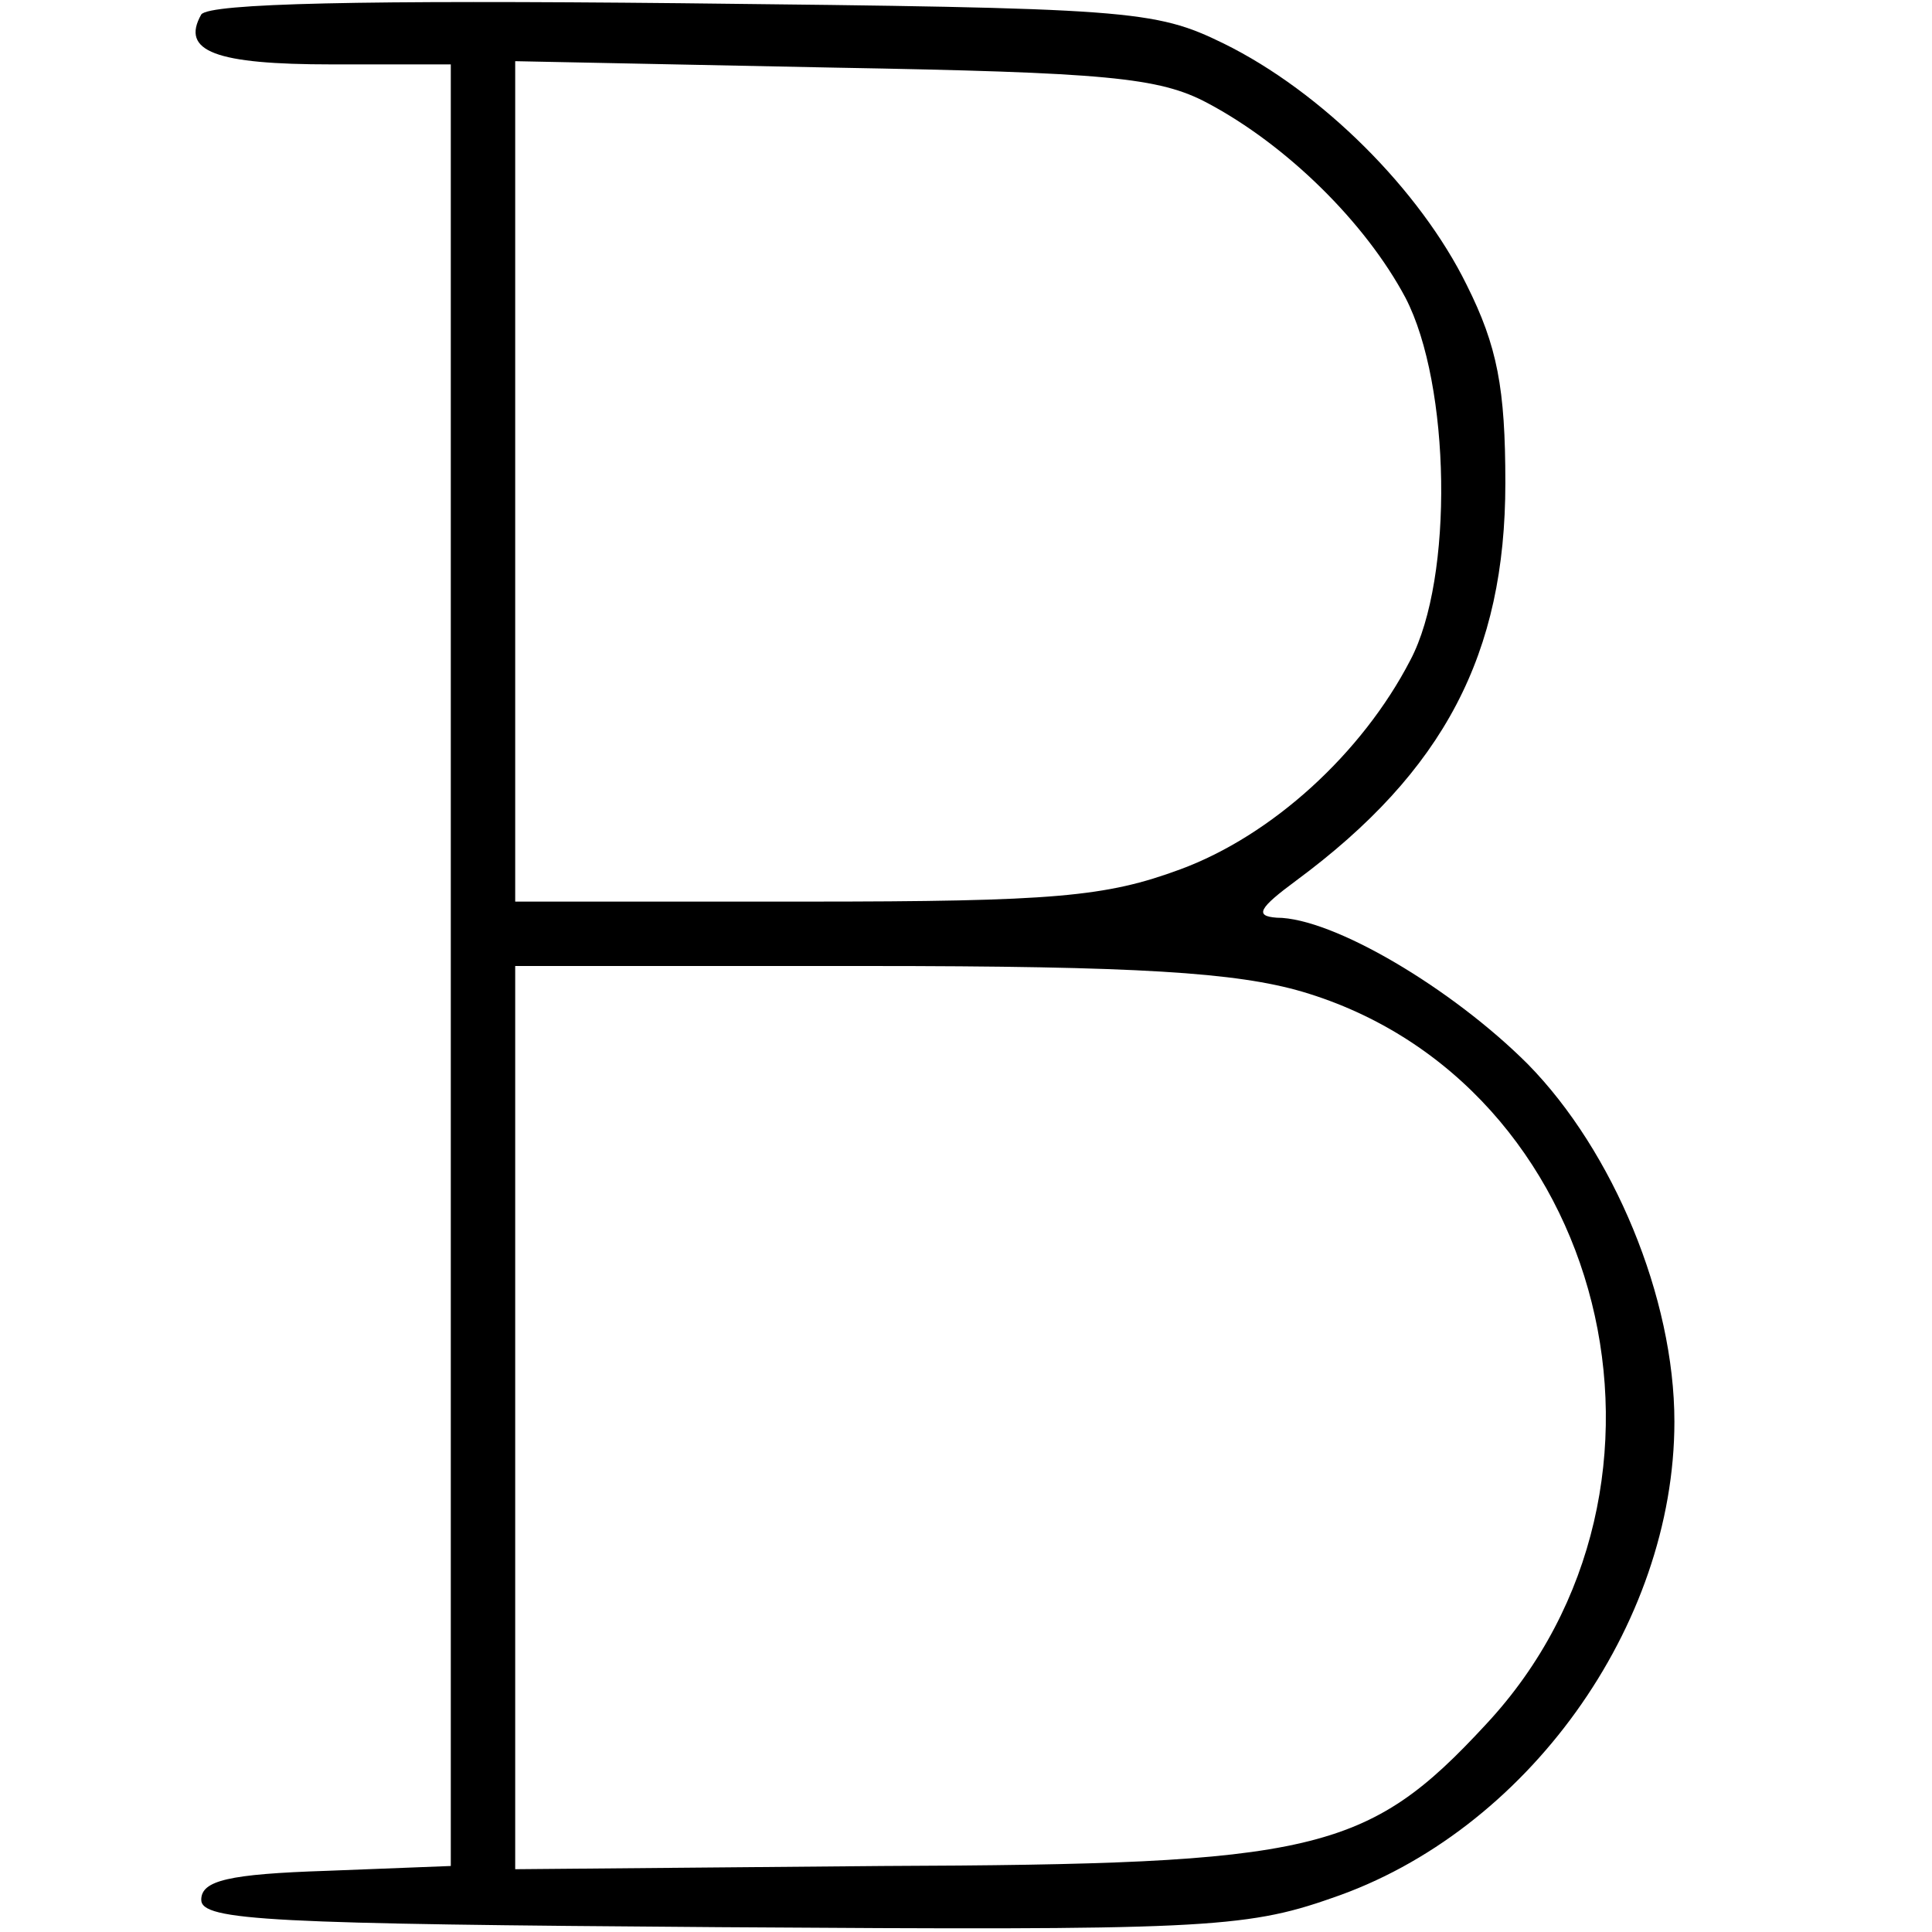
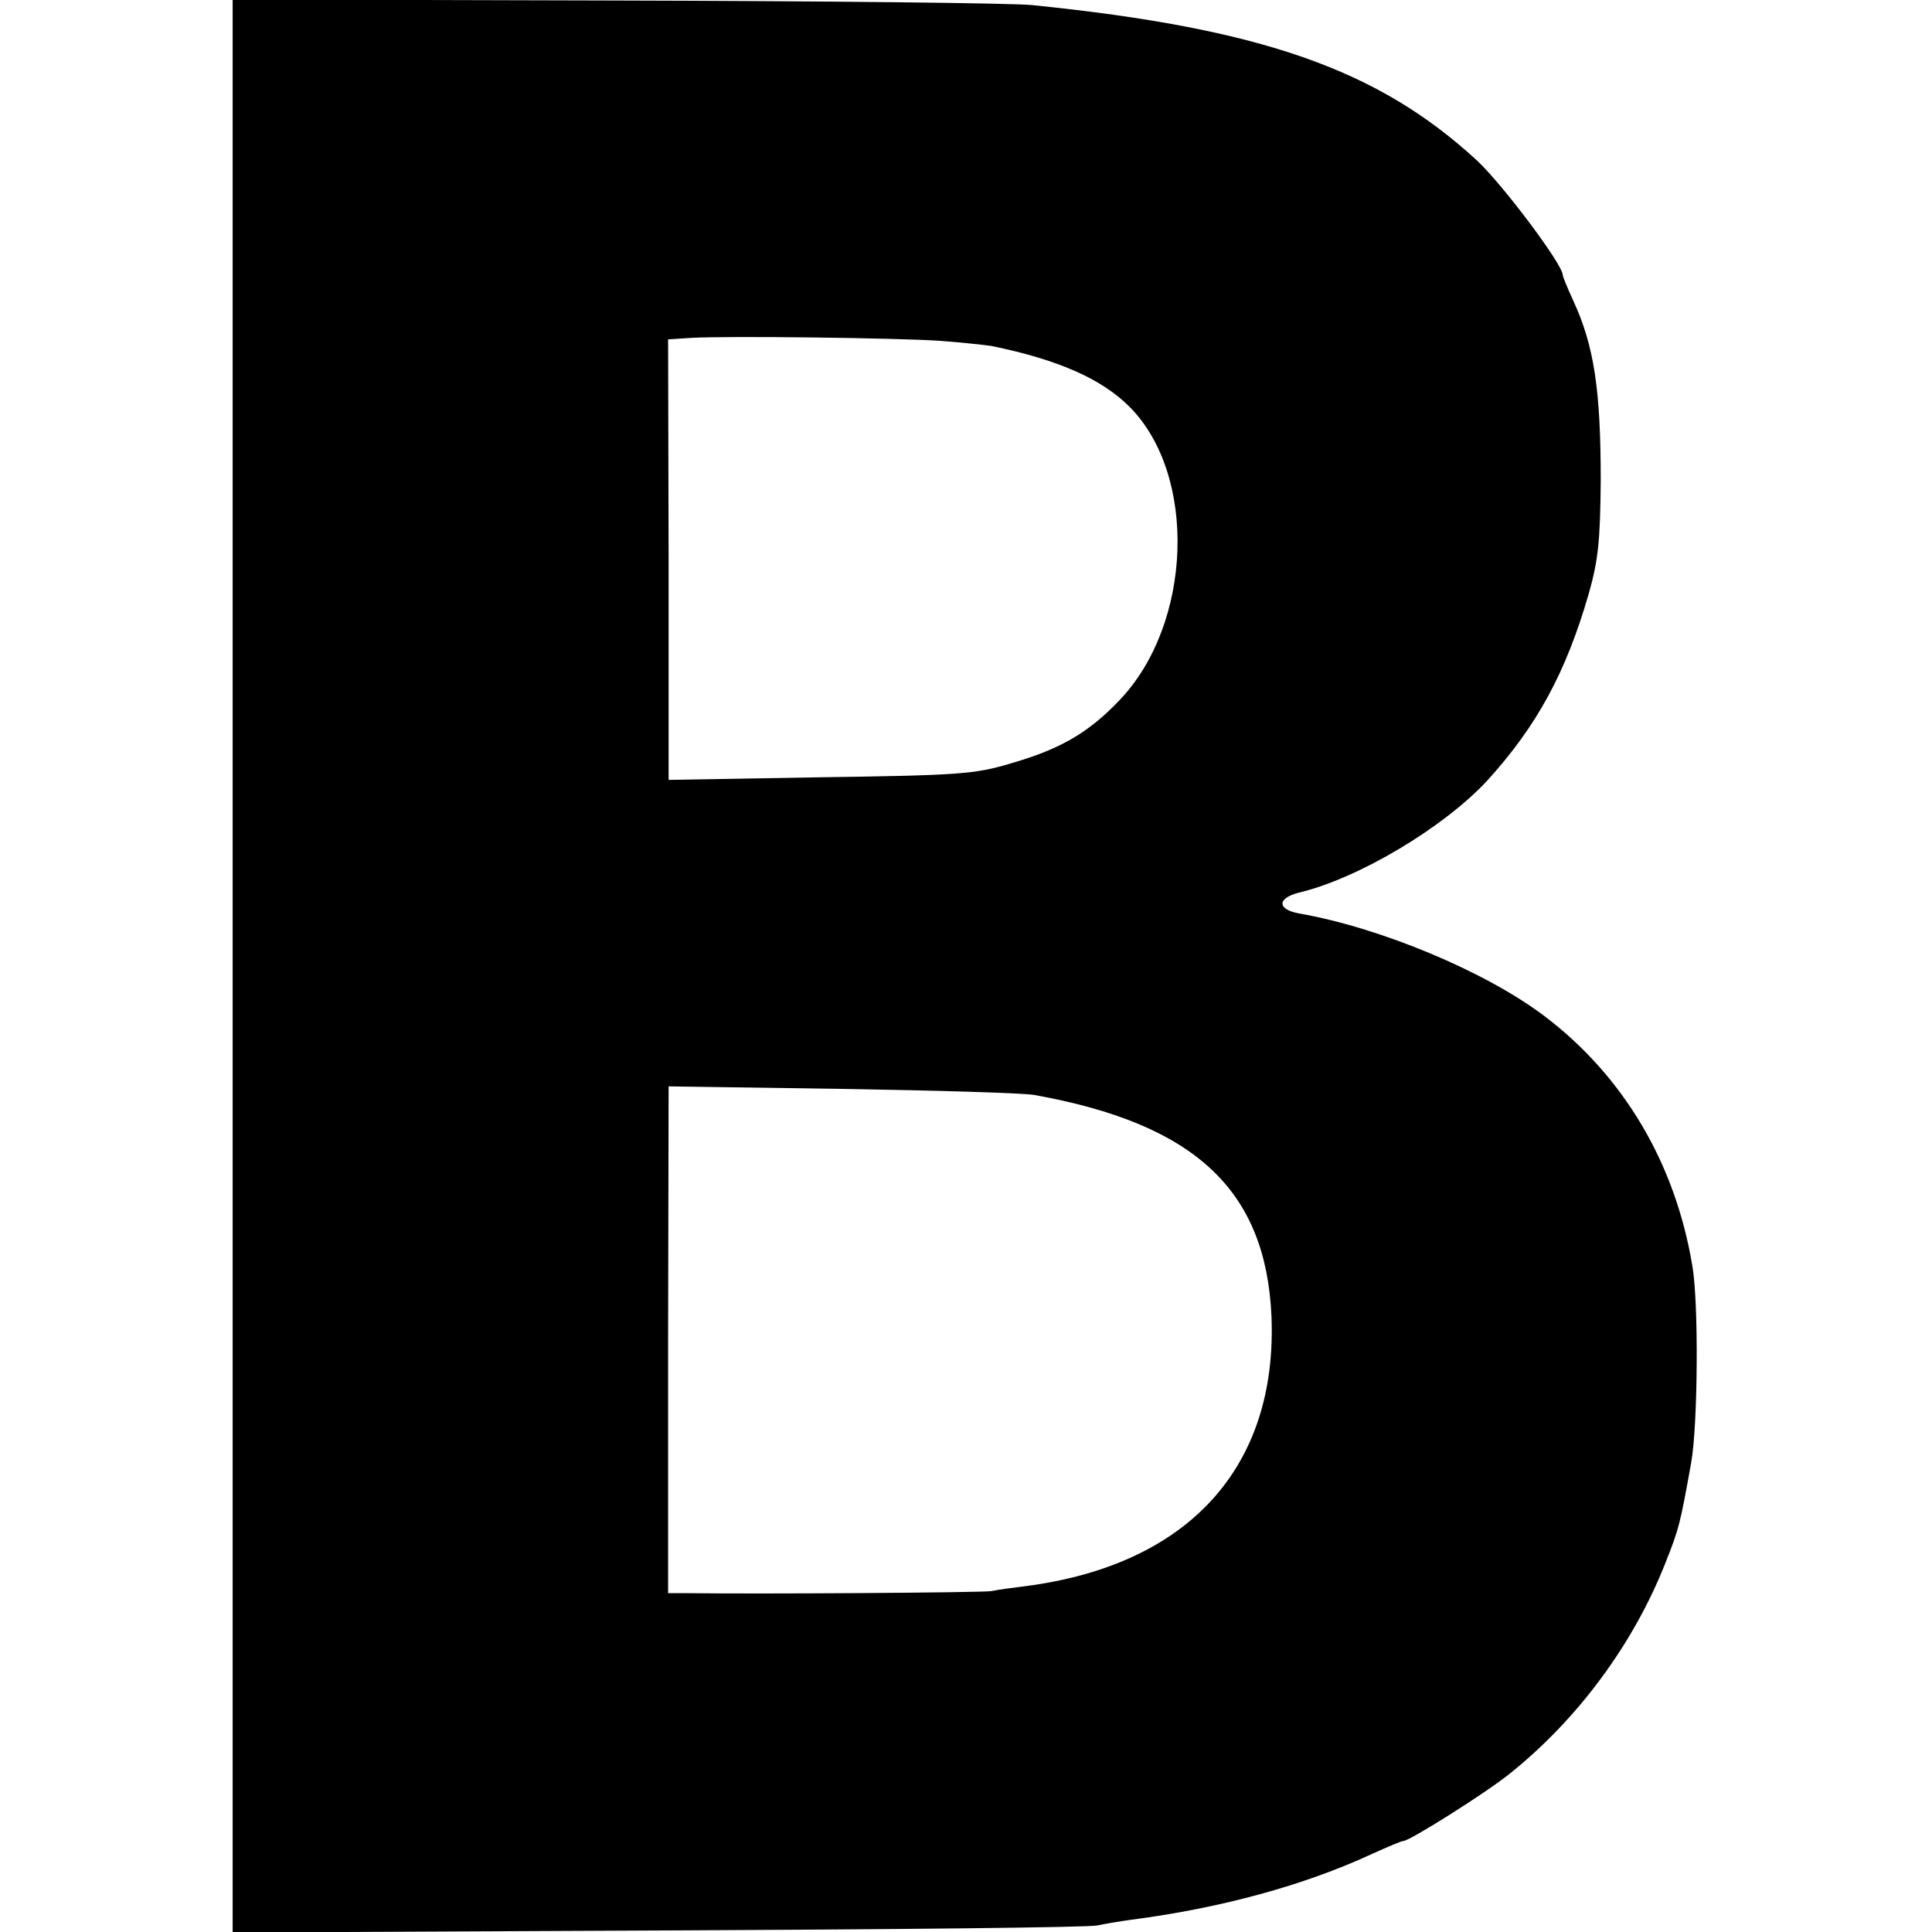
- <svg xmlns="http://www.w3.org/2000/svg" version="1.0" width="120pt" height="120pt" viewBox="0 0 120 120" preserveAspectRatio="xMidYMid meet">
-   <g transform="translate(0,120) scale(0.1,-0.1)" fill="#000000" stroke="none">
-     <path d="M125 1191 c-13 -23 9 -31 81 -31 l74 0 0 -560 0 -559 -77 -3 c-61 -2 -78 -6 -78 -18 0 -13 43 -15 322 -17 297 -2 326 -1 380 18 121 41 213 169 213 296 0 77 -38 168 -91 222 -47 47 -121 91 -156 91 -14 1 -11 6 12 23 92 68 130 141 130 247 0 59 -5 85 -24 123 -29 59 -90 120 -151 150 -43 21 -58 22 -337 25 -197 2 -293 0 -298 -7z m625 -55 c49 -26 98 -74 123 -121 28 -54 30 -174 3 -225 -30 -58 -86 -109 -143 -130 -46 -17 -78 -20 -233 -20 l-180 0 0 261 0 261 198 -4 c169 -3 202 -6 232 -22z m59 -552 c189 -56 252 -307 114 -455 -74 -80 -106 -87 -375 -88 l-228 -2 0 281 0 280 218 0 c169 0 230 -4 271 -16z" />
+ <svg xmlns="http://www.w3.org/2000/svg" version="1.0" width="382pt" height="382pt" viewBox="0 0 382 382" preserveAspectRatio="xMidYMid meet">
+   <g transform="translate(0,382) scale(0.1,-0.1)" fill="#000000" stroke="none">
+     <path d="M460 1910 l0 -1911 843 4 c463 2 853 6 867 10 14 3 43 8 65 11 178 23 343 68 477 130 31 14 59 26 63 26 12 0 163 95 210 133 135 108 245 257 308 417 27 68 29 76 51 199 13 73 15 316 2 389 -34 203 -136 374 -291 492 -117 89 -326 176 -487 204 -43 8 -43 30 0 41 118 28 287 129 373 222 98 108 155 213 200 368 19 67 23 104 24 225 0 179 -13 267 -55 357 -11 24 -20 46 -20 49 0 21 -118 178 -169 226 -196 181 -427 262 -881 308 -41 4 -414 8 -827 9 l-753 2 0 -1911z m1400 1236 c41 -3 86 -8 100 -10 132 -27 218 -65 273 -120 135 -135 125 -430 -20 -581 -60 -63 -116 -96 -213 -124 -73 -22 -103 -24 -387 -28 l-291 -5 0 435 -1 436 47 3 c70 4 406 0 492 -6z m185 -1491 c318 -57 458 -188 469 -438 12 -298 -164 -491 -485 -533 -24 -3 -55 -7 -69 -10 -20 -3 -455 -6 -607 -4 l-32 0 0 501 1 501 342 -5 c187 -3 359 -8 381 -12z" />
  </g>
</svg>
